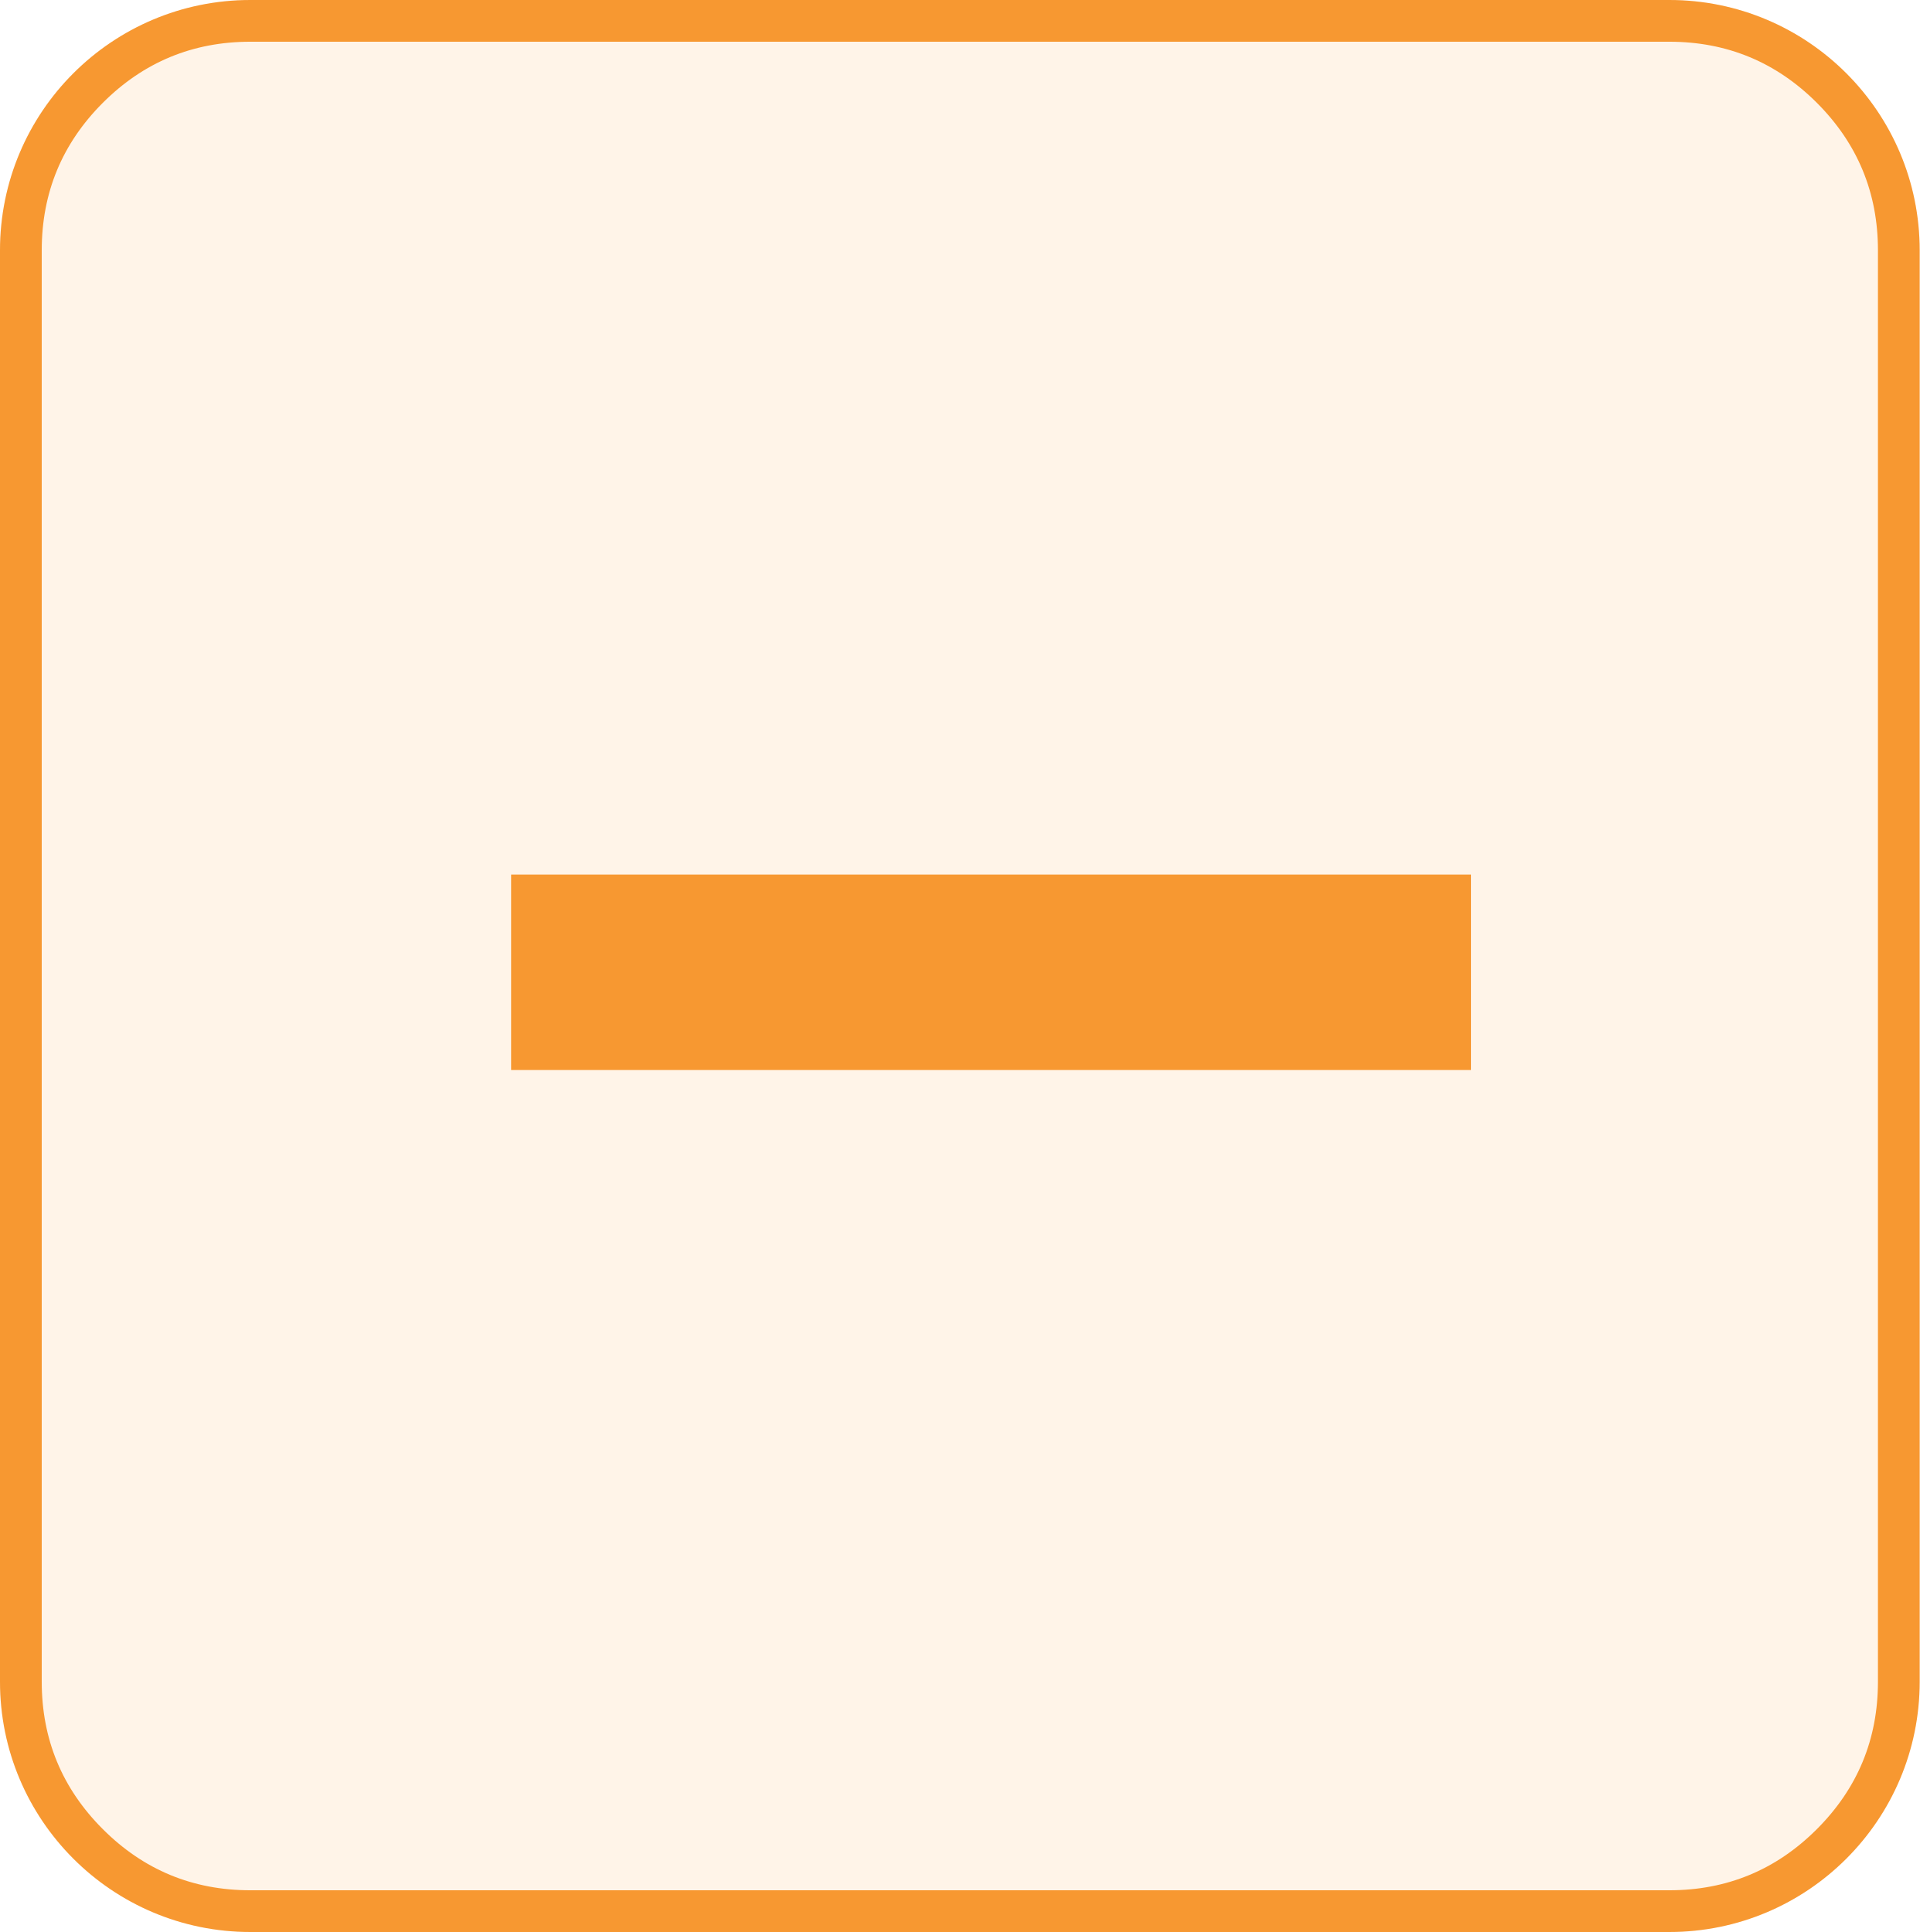
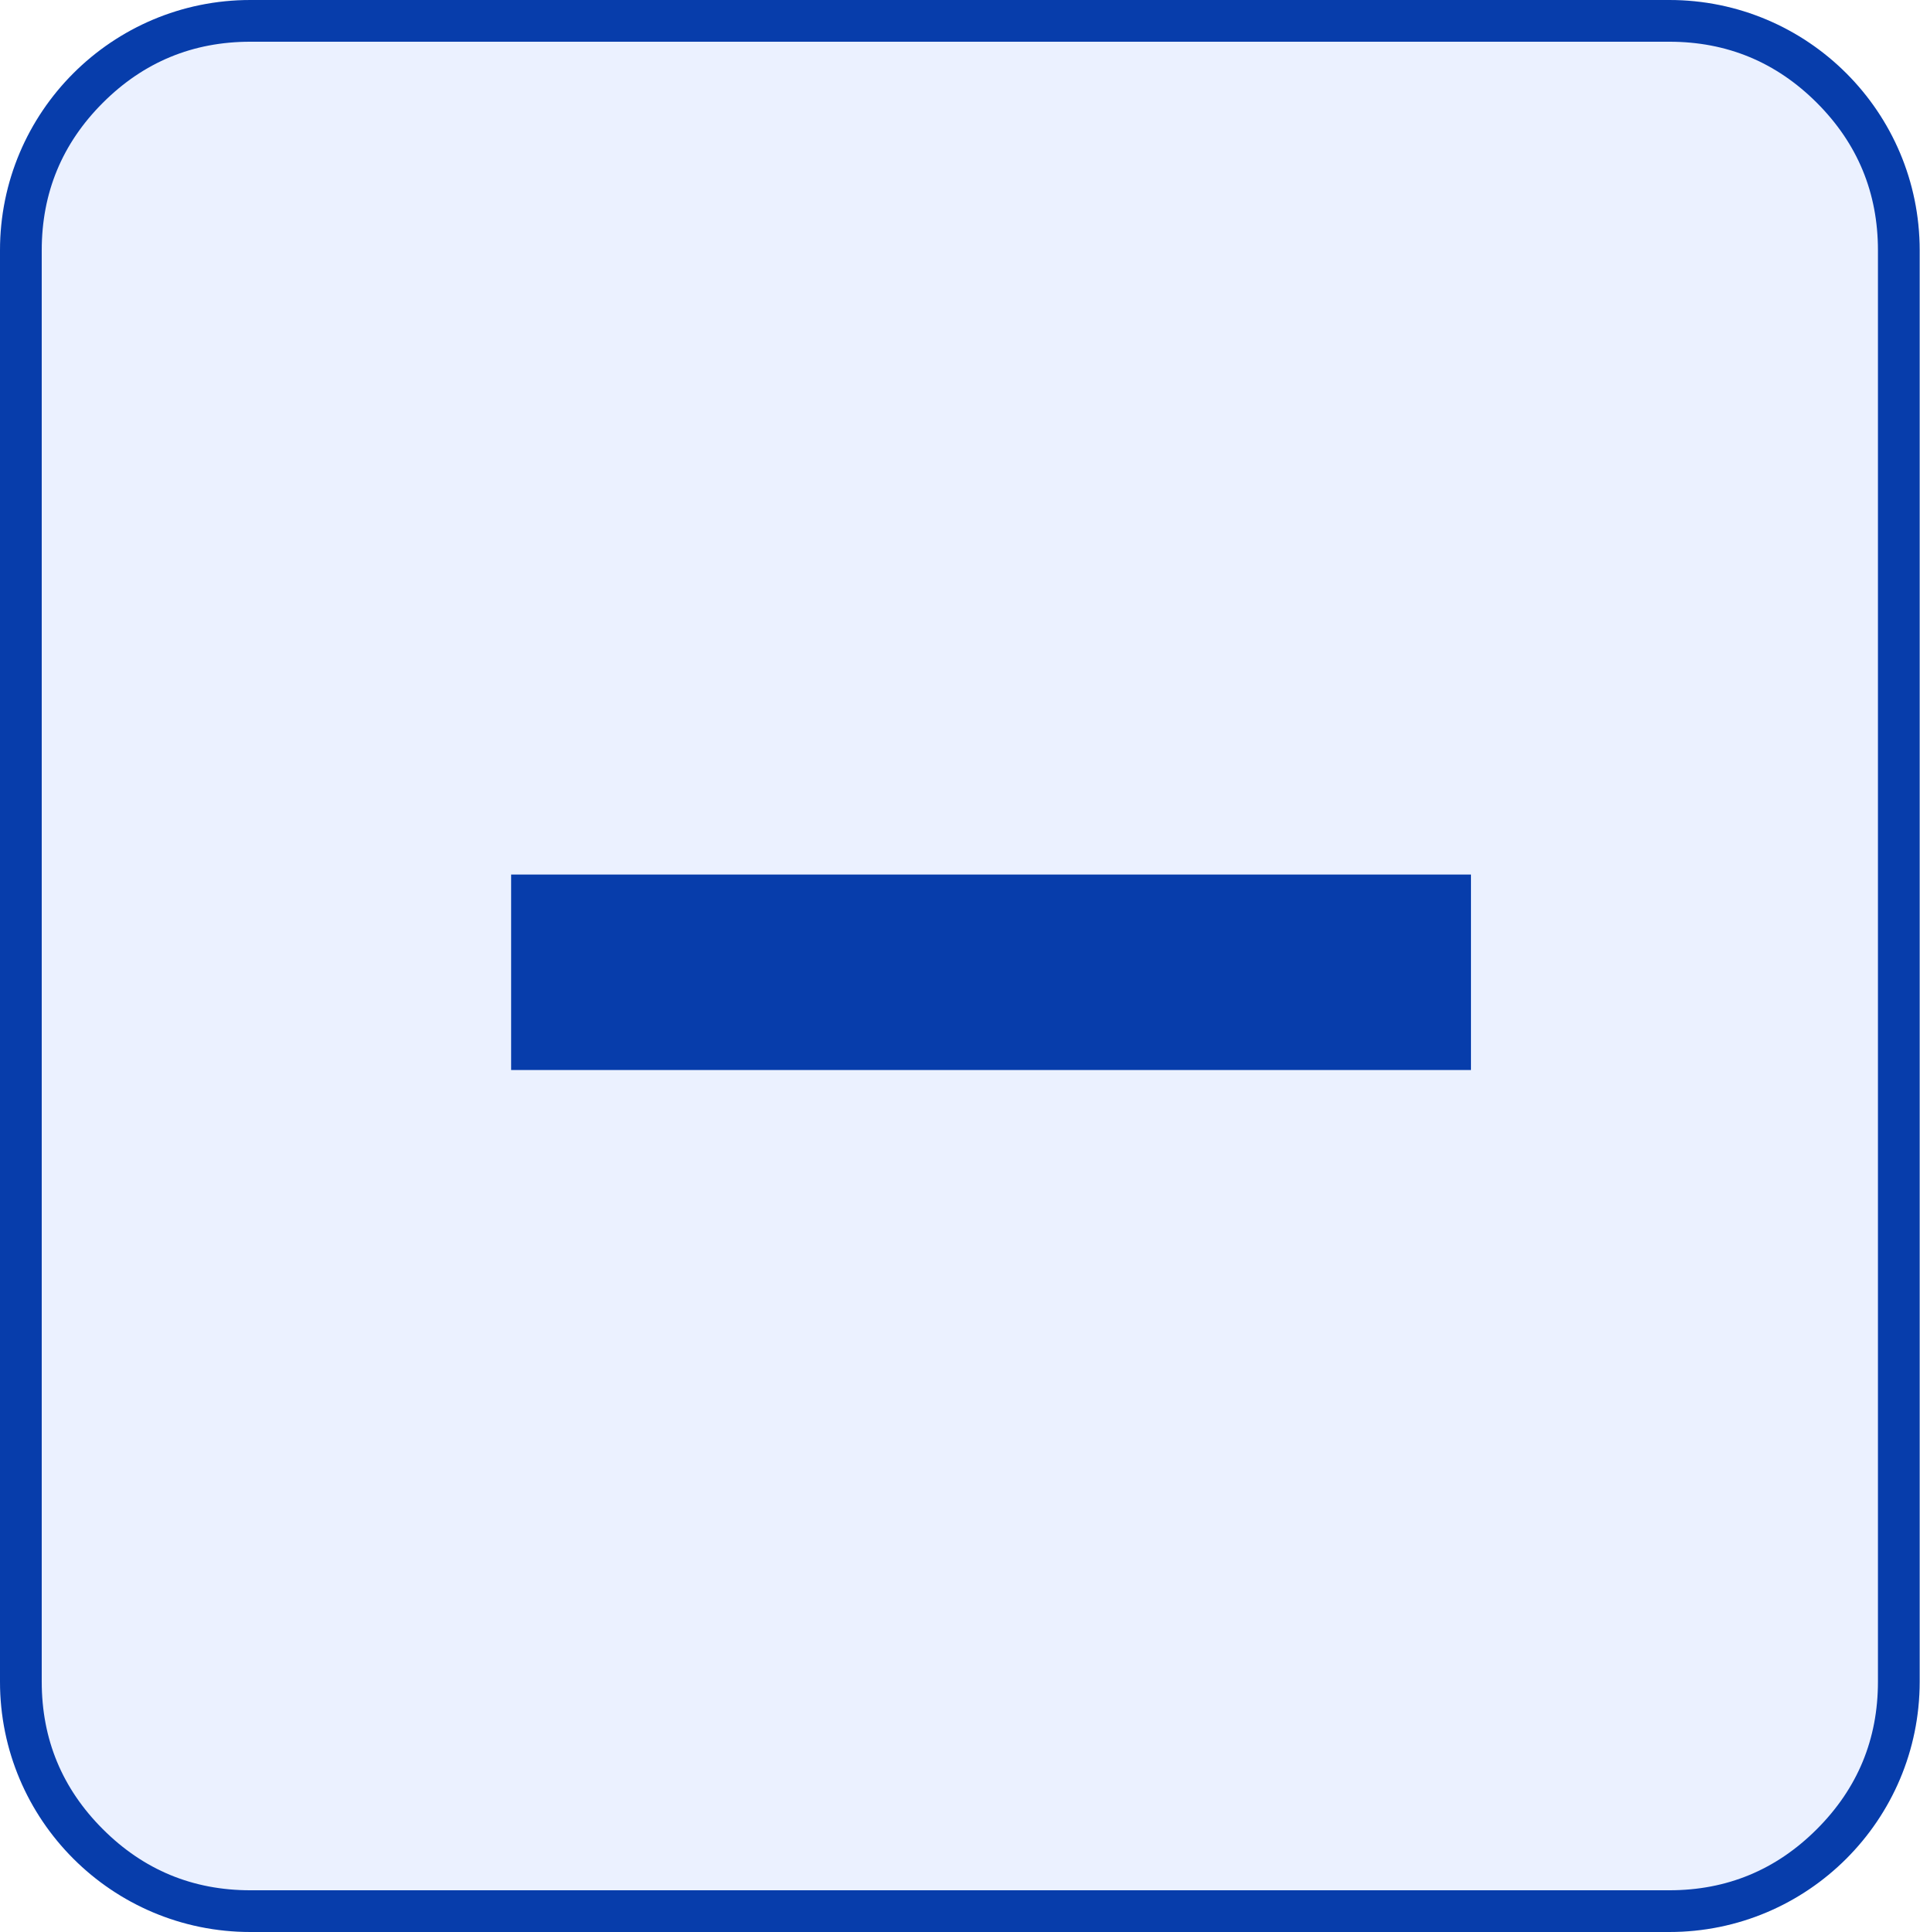
<svg xmlns="http://www.w3.org/2000/svg" fill="none" version="1.1" width="46" height="46.304" viewBox="0 0 46 46.304">
-   <path d="M0,40.304C0,43.617,2.686,46.304,6,46.304L40,46.304C43.314,46.304,46,43.617,46,40.304L46,6C46,2.686,43.314,0,40,0L6,0C2.686,0,0,2.686,0,6L0,40.304Z" fill="#FFF4E8" fill-opacity="1" />
-   <path d="M0,40.304C0,43.617,2.686,46.304,6,46.304L40,46.304C43.314,46.304,46,43.617,46,40.304L46,6C46,2.686,43.314,0,40,0L6,0C2.686,0,0,2.686,0,6L0,40.304ZM1,40.304Q1,42.375,2.464,43.839Q3.929,45.304,6,45.304L40,45.304Q42.071,45.304,43.536,43.839Q45,42.375,45,40.304L45,6Q45,3.929,43.536,2.464Q42.071,1,40,1L6,1Q3.929,1,2.464,2.464Q1,3.929,1,6L1,40.304Z" fill-rule="evenodd" fill="#F79831" fill-opacity="1" />
-   <path d="M35.248,20.96L35.248,25.645L12.248,25.645L12.248,20.96L35.248,20.96Z" fill="#F79831" fill-opacity="1" />
+   <path d="M0,40.304C0,43.617,2.686,46.304,6,46.304L40,46.304C43.314,46.304,46,43.617,46,40.304L46,6C46,2.686,43.314,0,40,0L6,0C2.686,0,0,2.686,0,6L0,40.304Z" fill="#EBF1FF" fill-opacity="1" />
+   <path d="M0,40.304C0,43.617,2.686,46.304,6,46.304L40,46.304C43.314,46.304,46,43.617,46,40.304L46,6C46,2.686,43.314,0,40,0L6,0C2.686,0,0,2.686,0,6L0,40.304ZM1,40.304Q1,42.375,2.464,43.839Q3.929,45.304,6,45.304L40,45.304Q42.071,45.304,43.536,43.839Q45,42.375,45,40.304L45,6Q45,3.929,43.536,2.464Q42.071,1,40,1L6,1Q3.929,1,2.464,2.464Q1,3.929,1,6L1,40.304Z" fill-rule="evenodd" fill="#073DAB" fill-opacity="1" />
+   <path d="M35.248,20.96L35.248,25.645L12.248,25.645L12.248,20.96L35.248,20.96Z" fill="#073DAB" fill-opacity="1" />
</svg>
